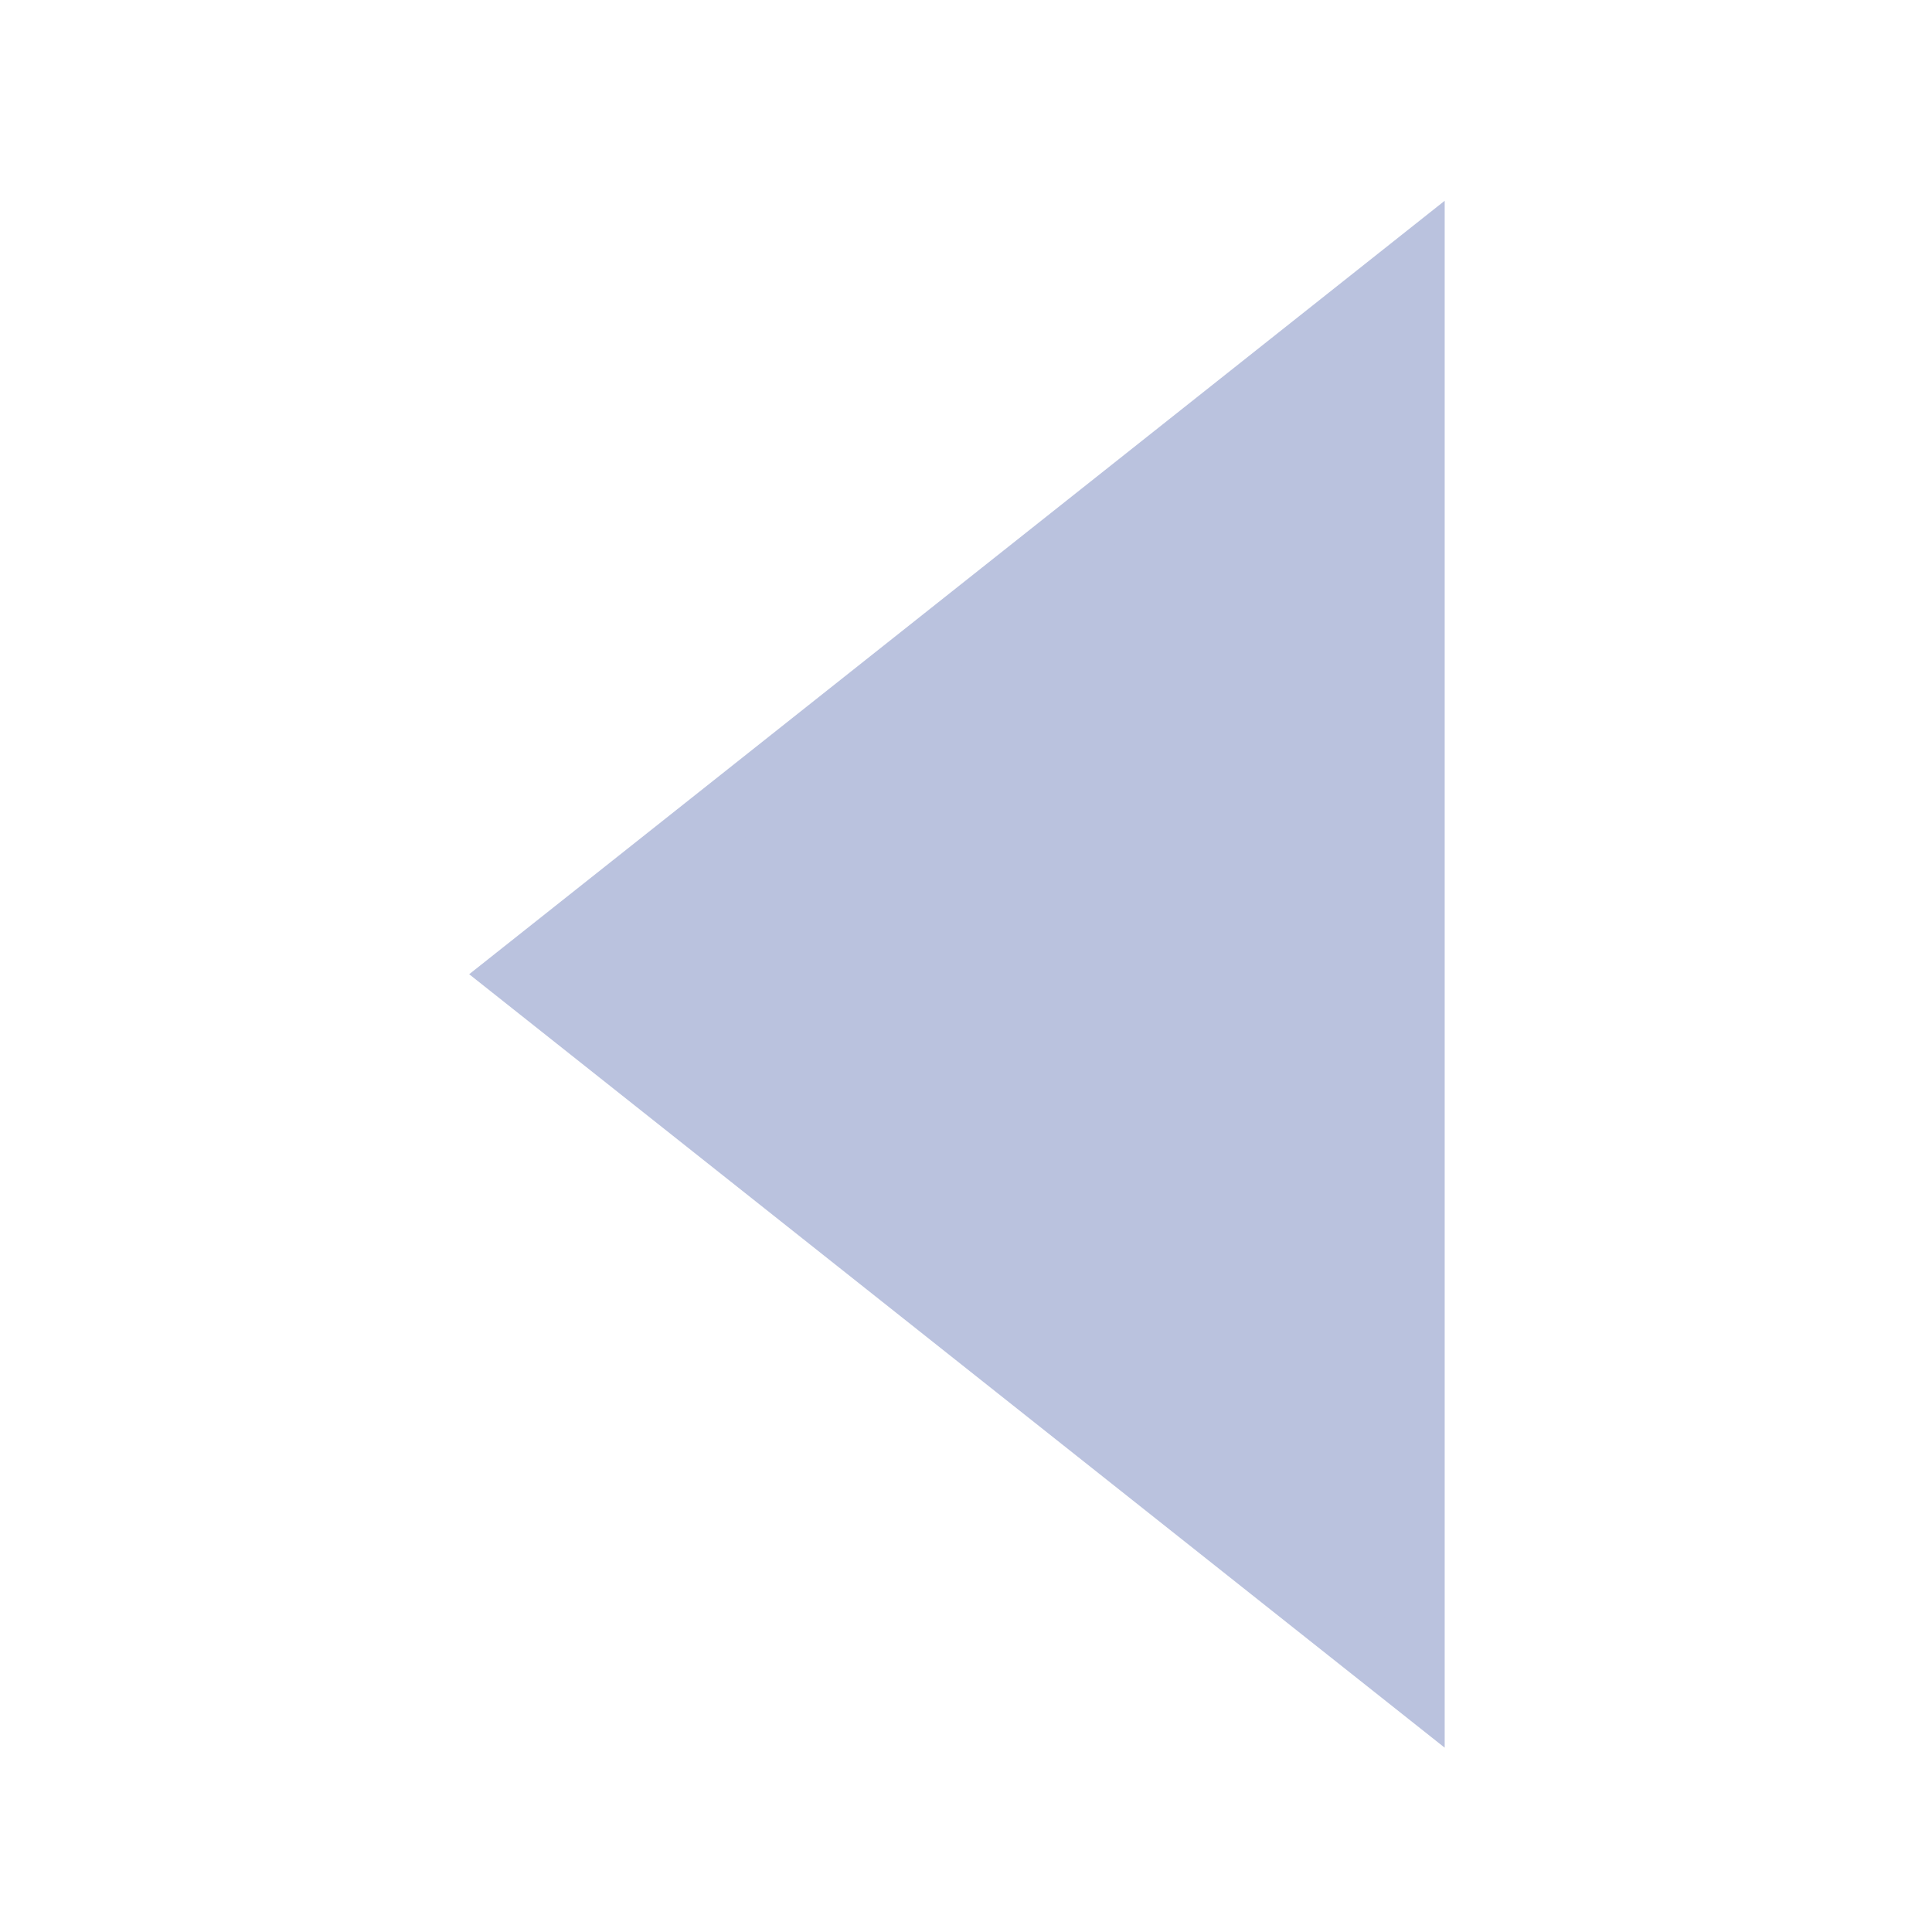
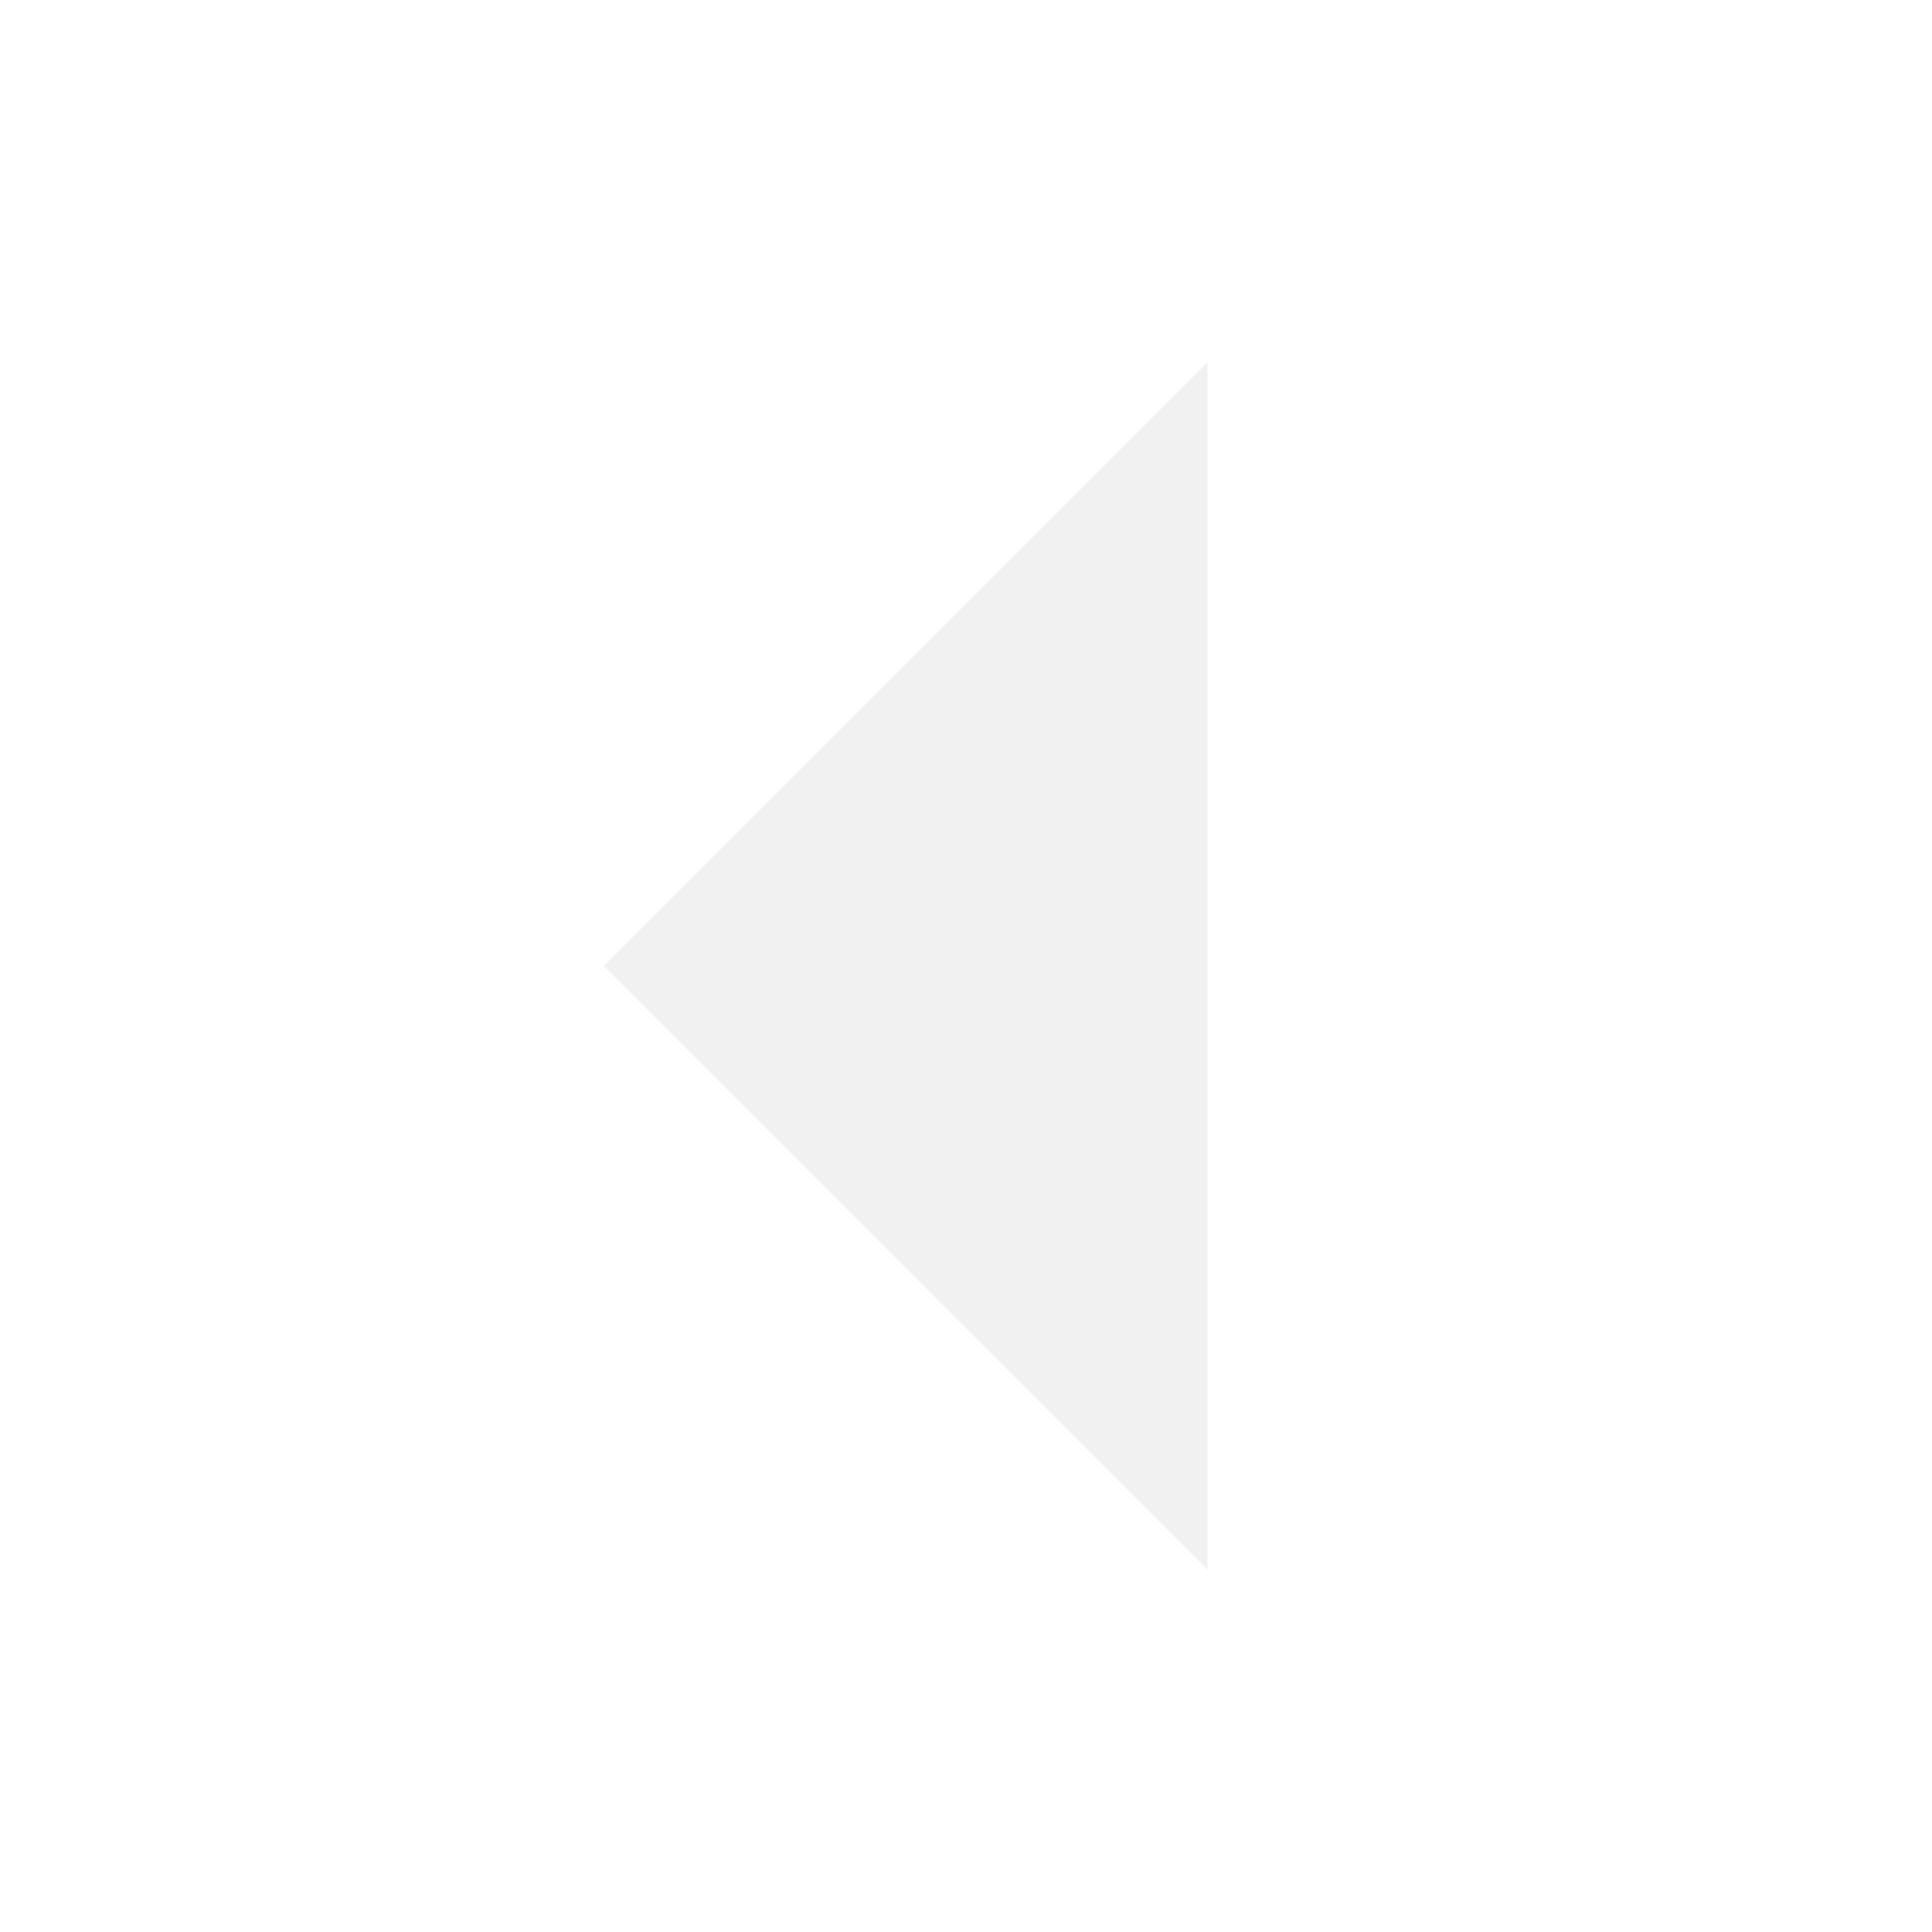
- <svg xmlns="http://www.w3.org/2000/svg" width="16" height="16" id="svg2" version="1.1">
-   <defs id="defs4" />
-   <g id="layer1" transform="translate(0,-1036.362)">
-     <path style="fill:#BAC2DE;fill-opacity:1;stroke:#BAC2DE;stroke-width:0.43;stroke-linecap:round;stroke-linejoin:miter;stroke-miterlimit:4;stroke-opacity:1;stroke-dasharray:none;display:inline" id="path18028" d="M 88.83,340 80.17,340 84.5,332.5 z" transform="matrix(0,1.362171,0.9918625,0,-325.4822,929.3267)" />
-   </g>
+ <svg xmlns="http://www.w3.org/2000/svg" width="16" height="16" viewBox="0 0 16 16" version="1.1" id="svg4">
+   <defs id="defs8" />
+   <path d="M10 3v10L5 8z" fill="#000000" opacity="0.54" id="path2" style="fill:#e6e6e6" />
</svg>
